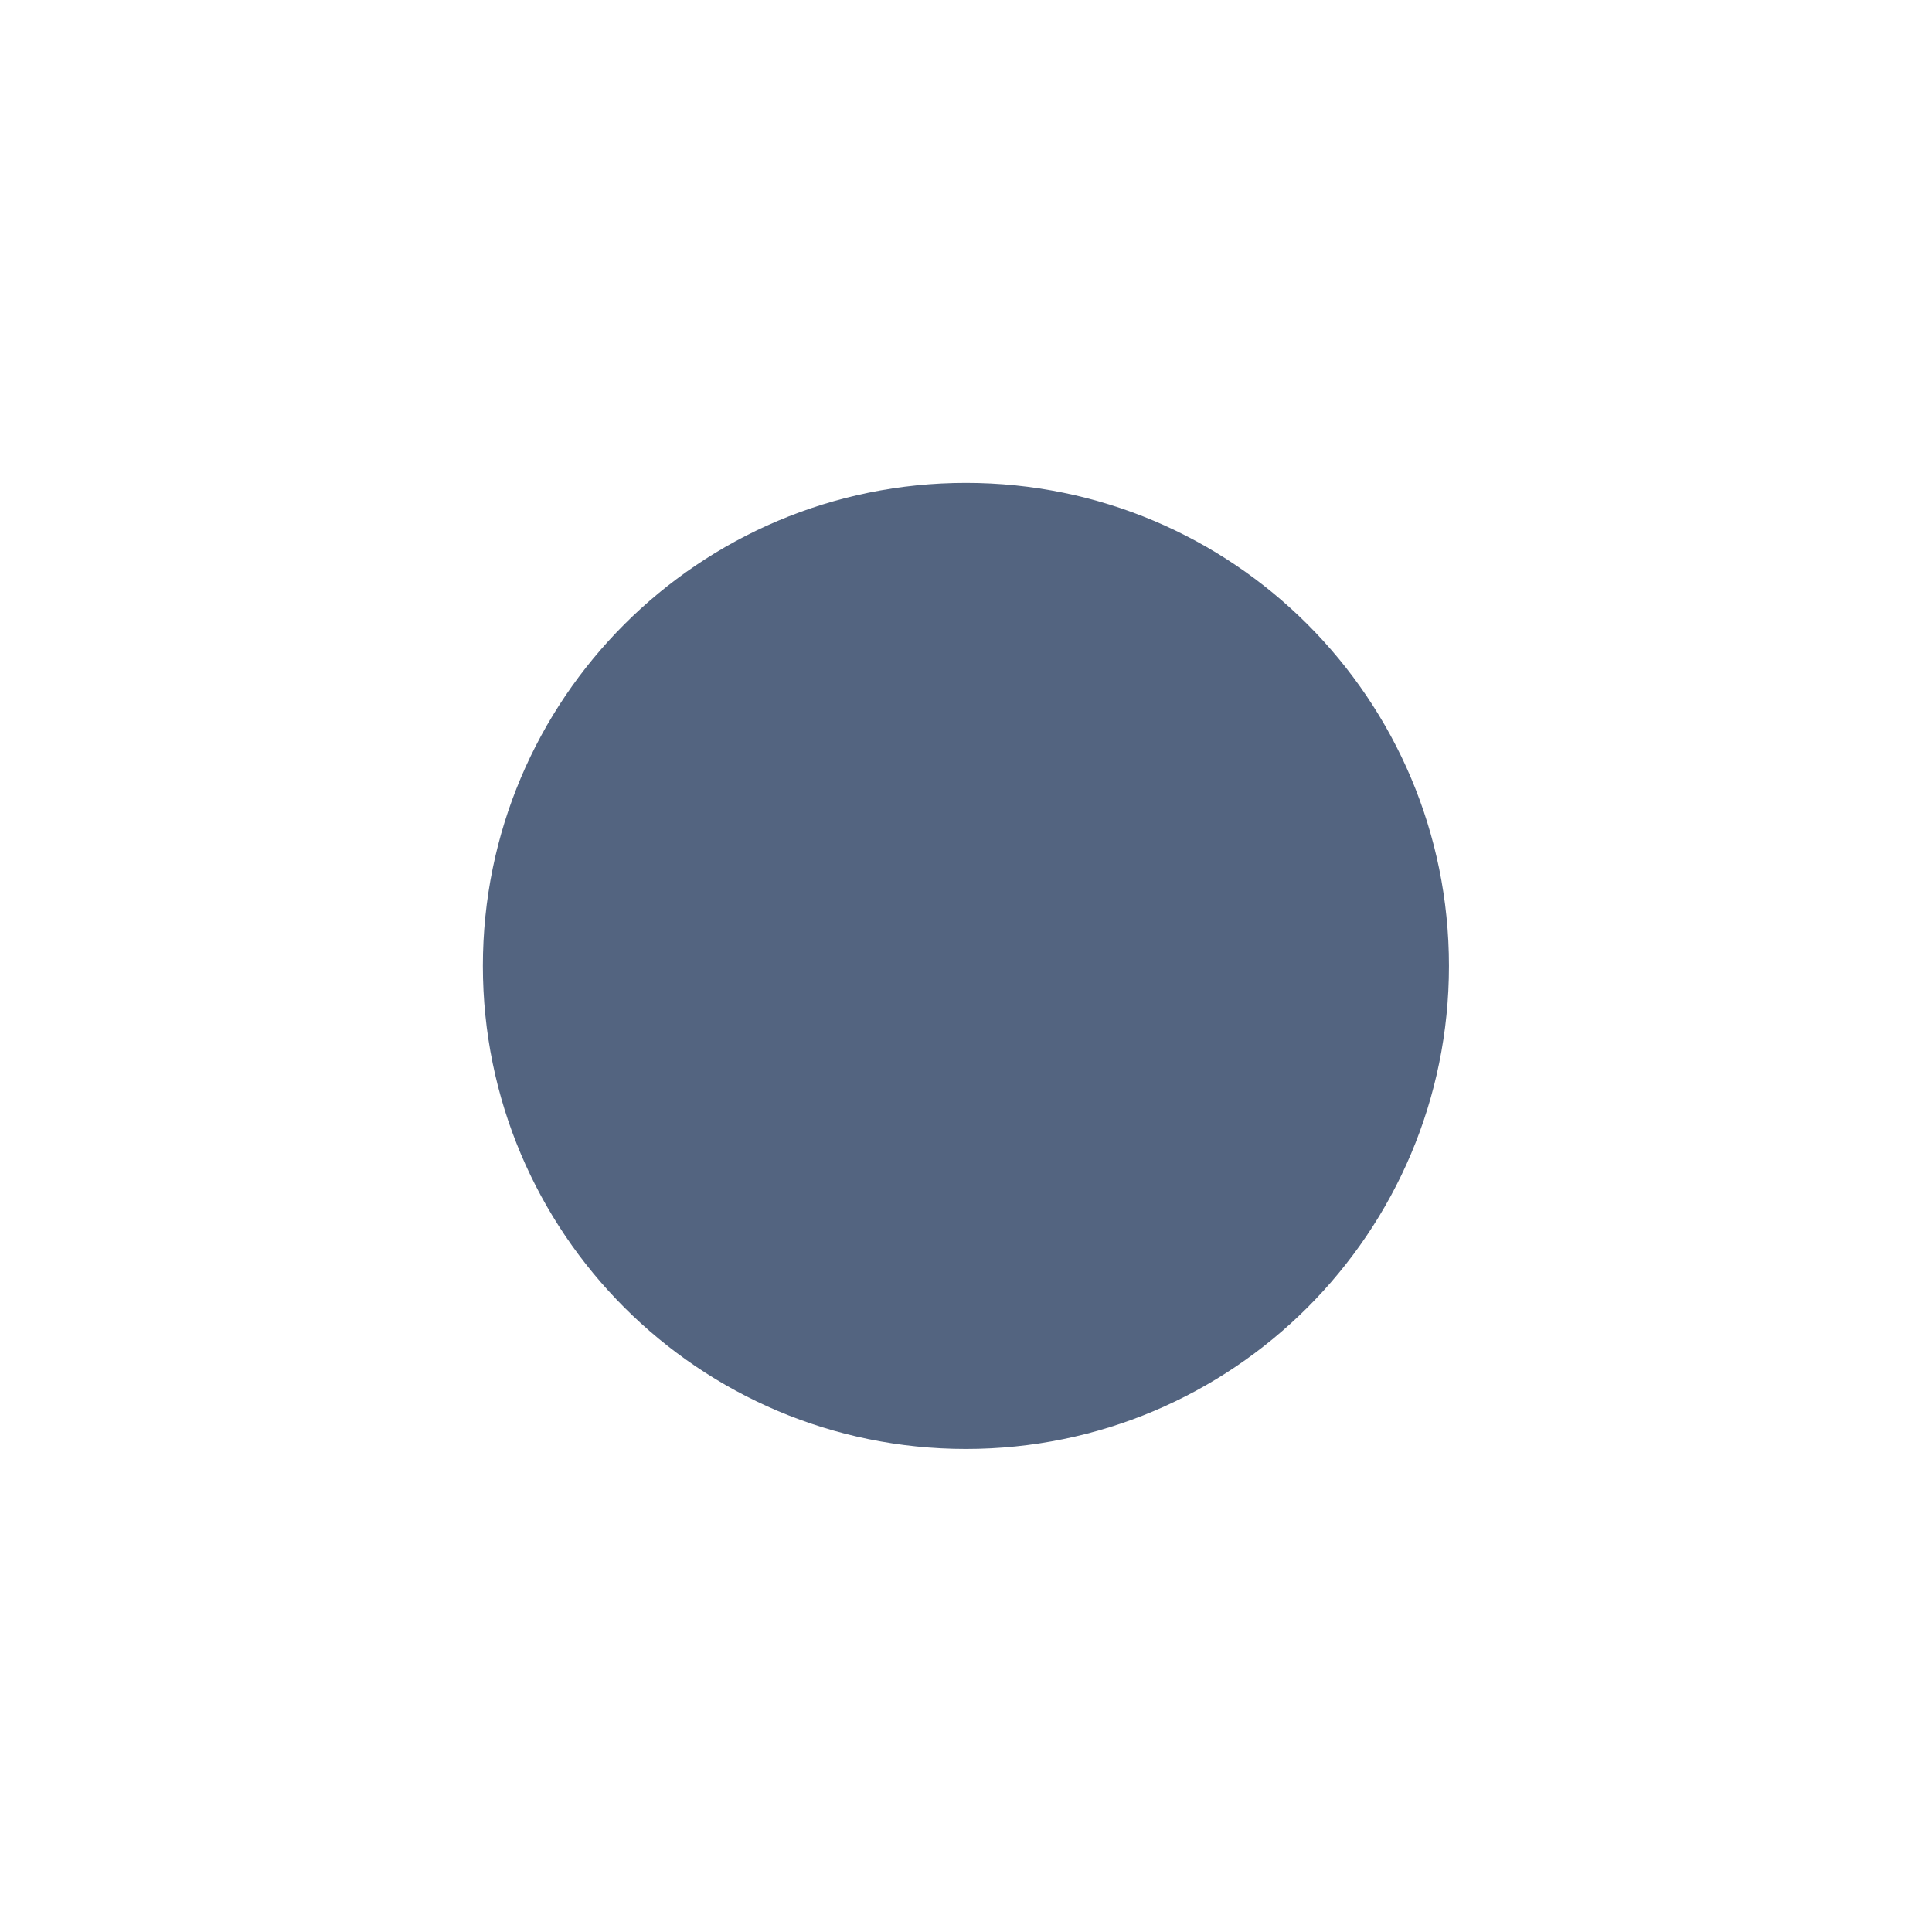
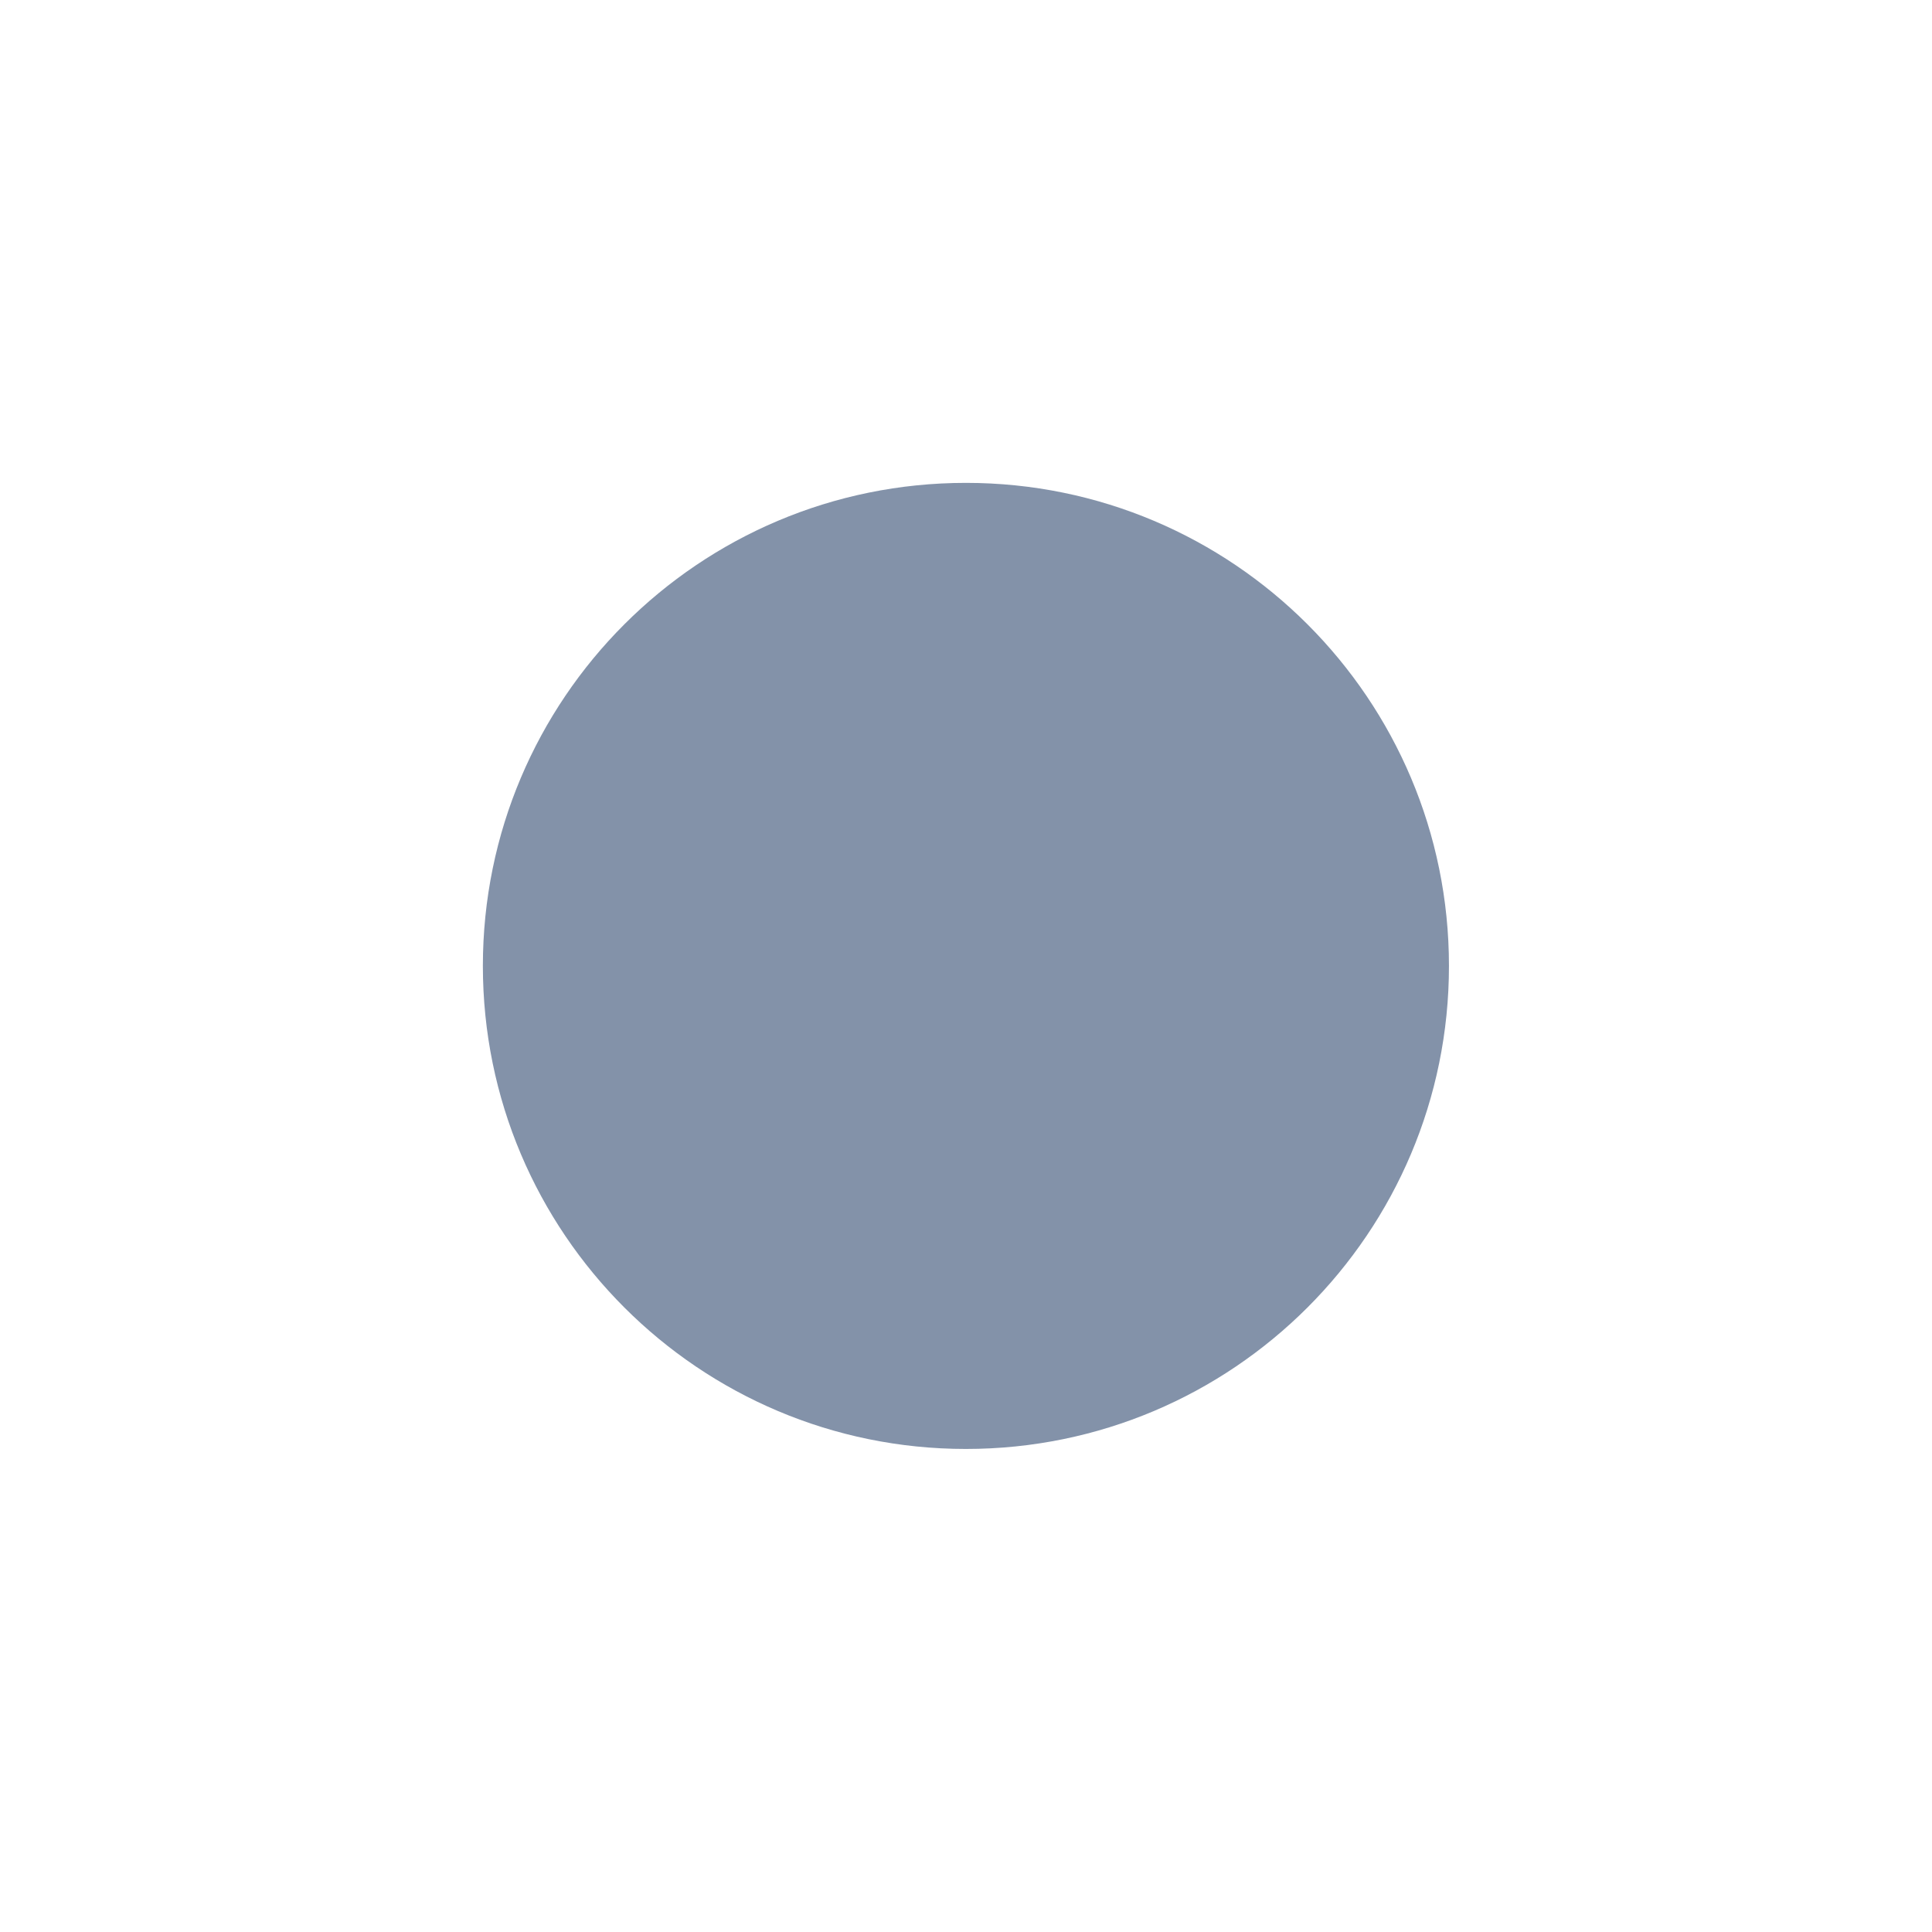
<svg xmlns="http://www.w3.org/2000/svg" version="1.1" id="Ebene_1" x="0px" y="0px" viewBox="0 0 1133.9 1133.9" enable-background="new 0 0 1133.9 1133.9" xml:space="preserve">
-   <path fill="#536480" d="M566.9,850.4c-156.6,0-283.5-126.9-283.5-283.5s126.9-283.5,283.5-283.5s283.5,126.9,283.5,283.5  S723.5,850.4,566.9,850.4z" />
+   <path fill="#8392A9" d="M566.9,850.4c-156.6,0-283.5-126.9-283.5-283.5s126.9-283.5,283.5-283.5s283.5,126.9,283.5,283.5  S723.5,850.4,566.9,850.4z" />
</svg>
